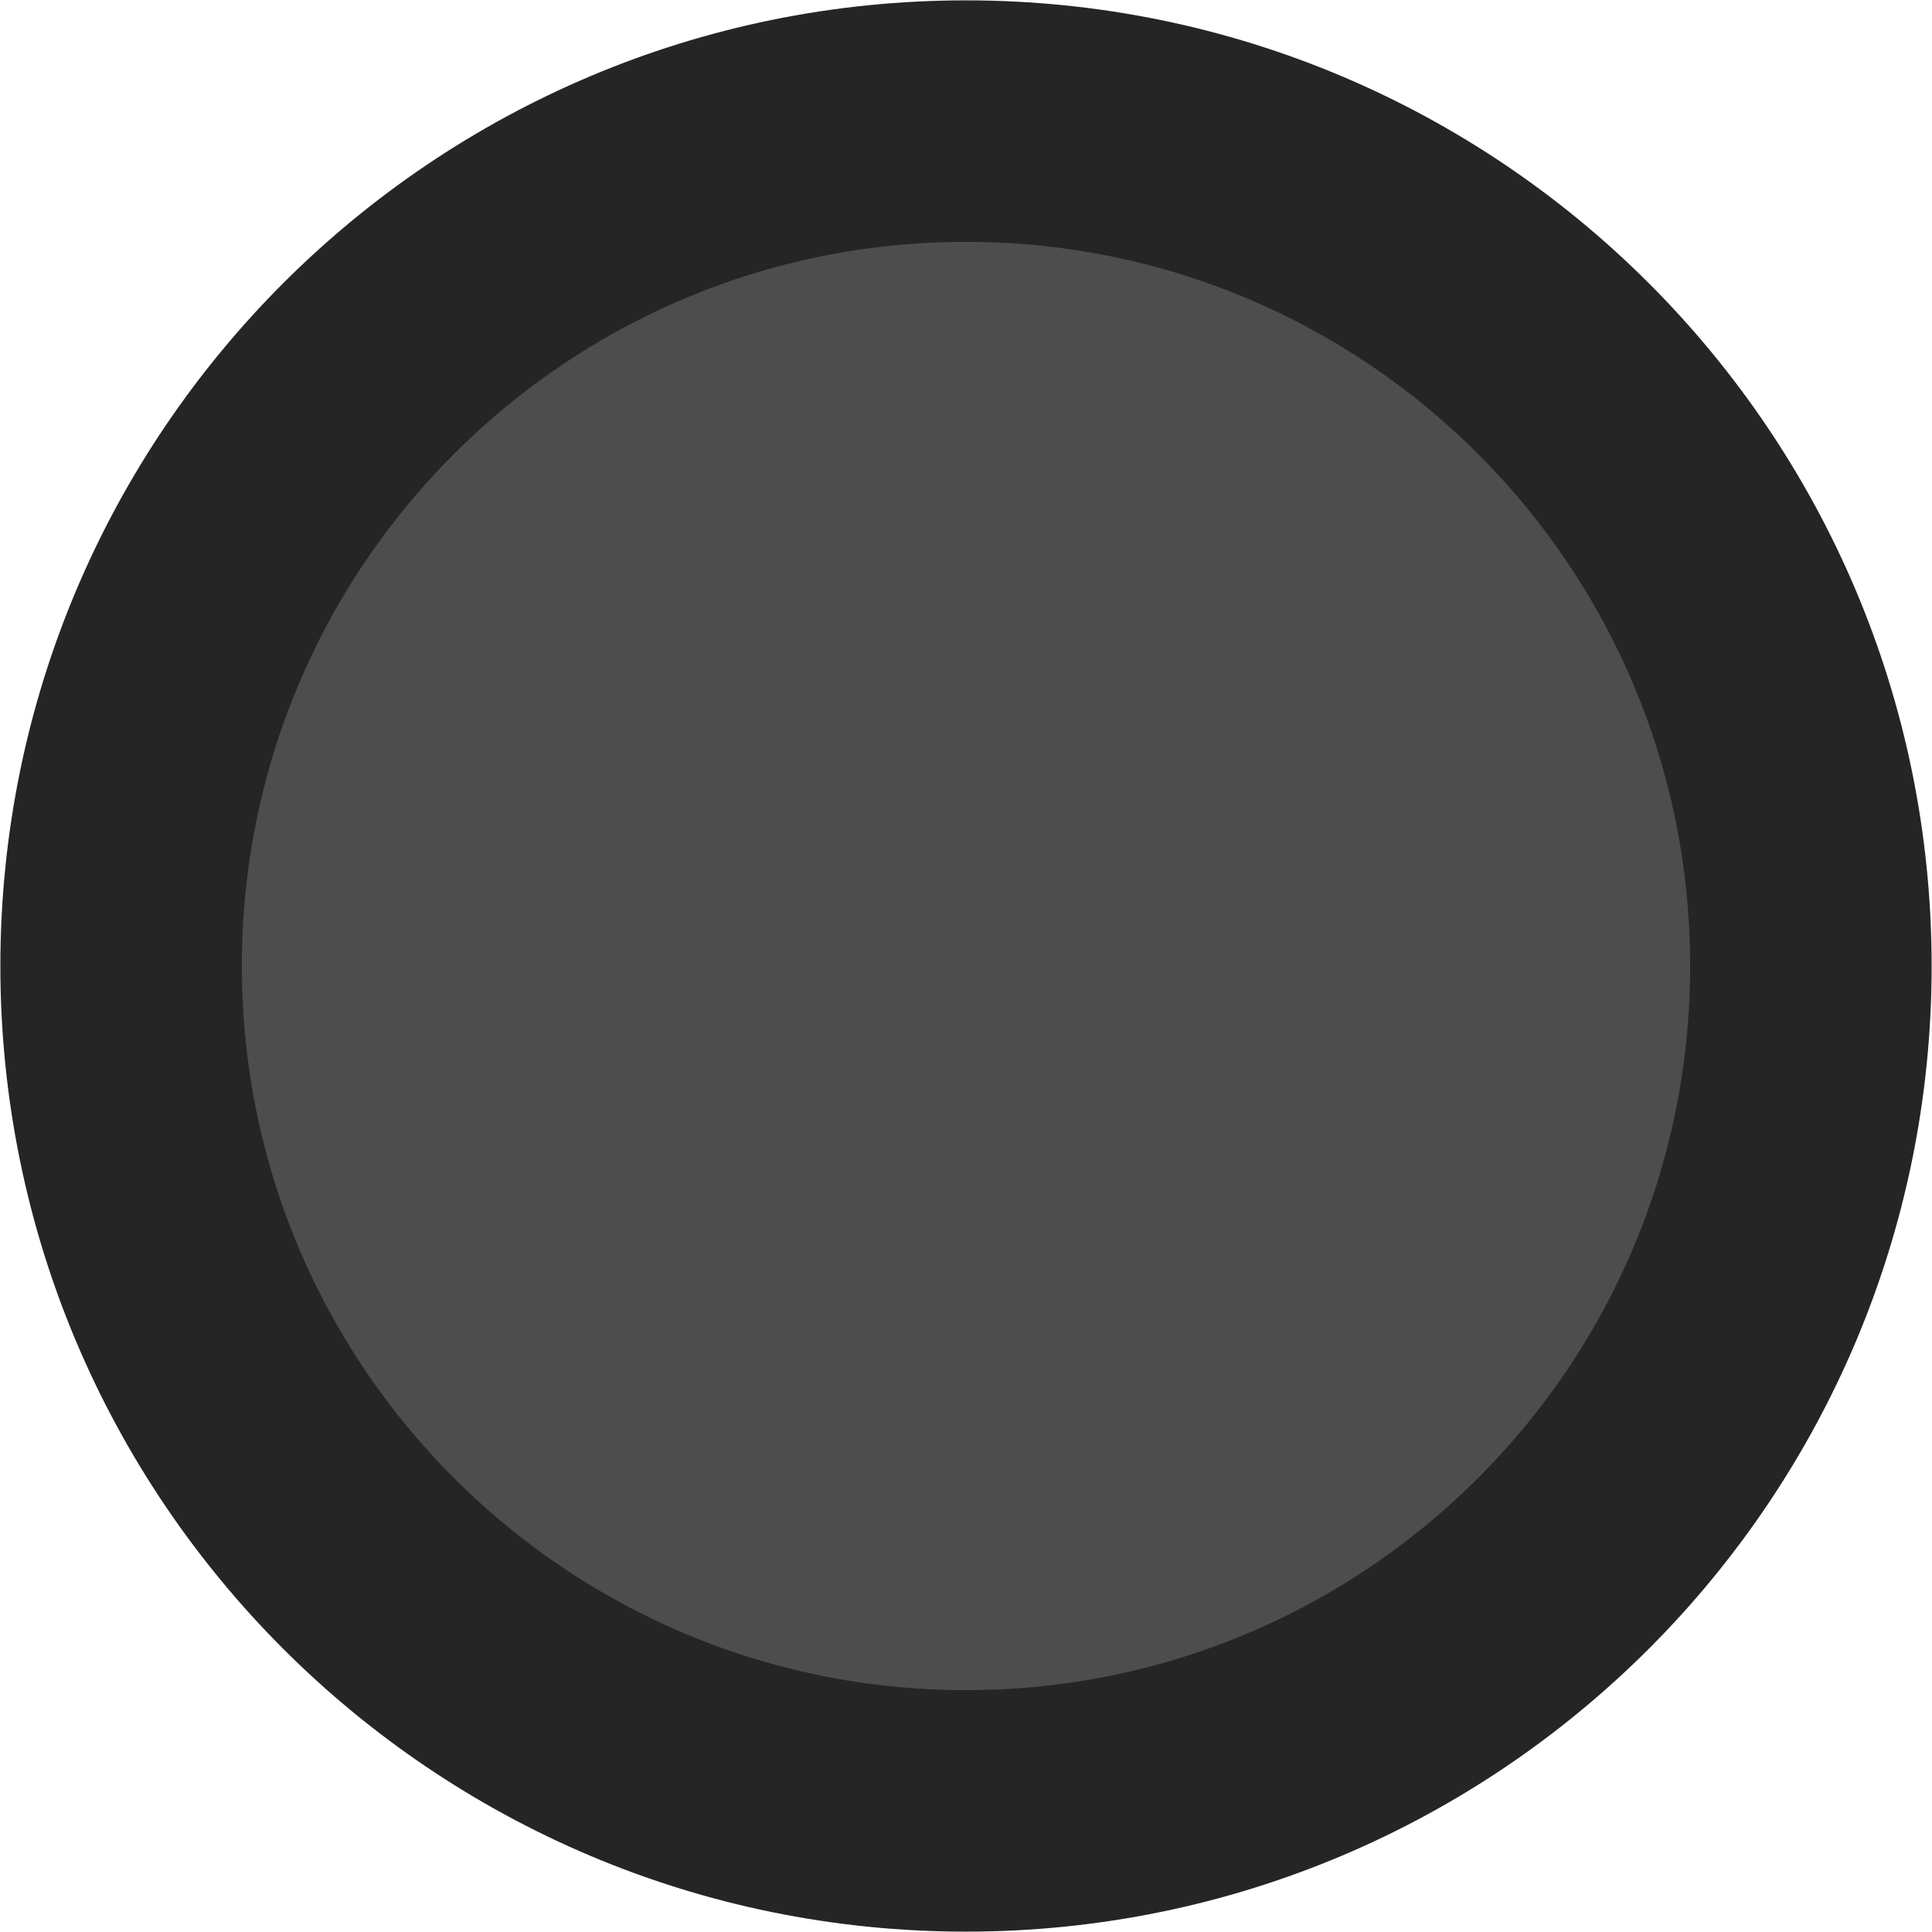
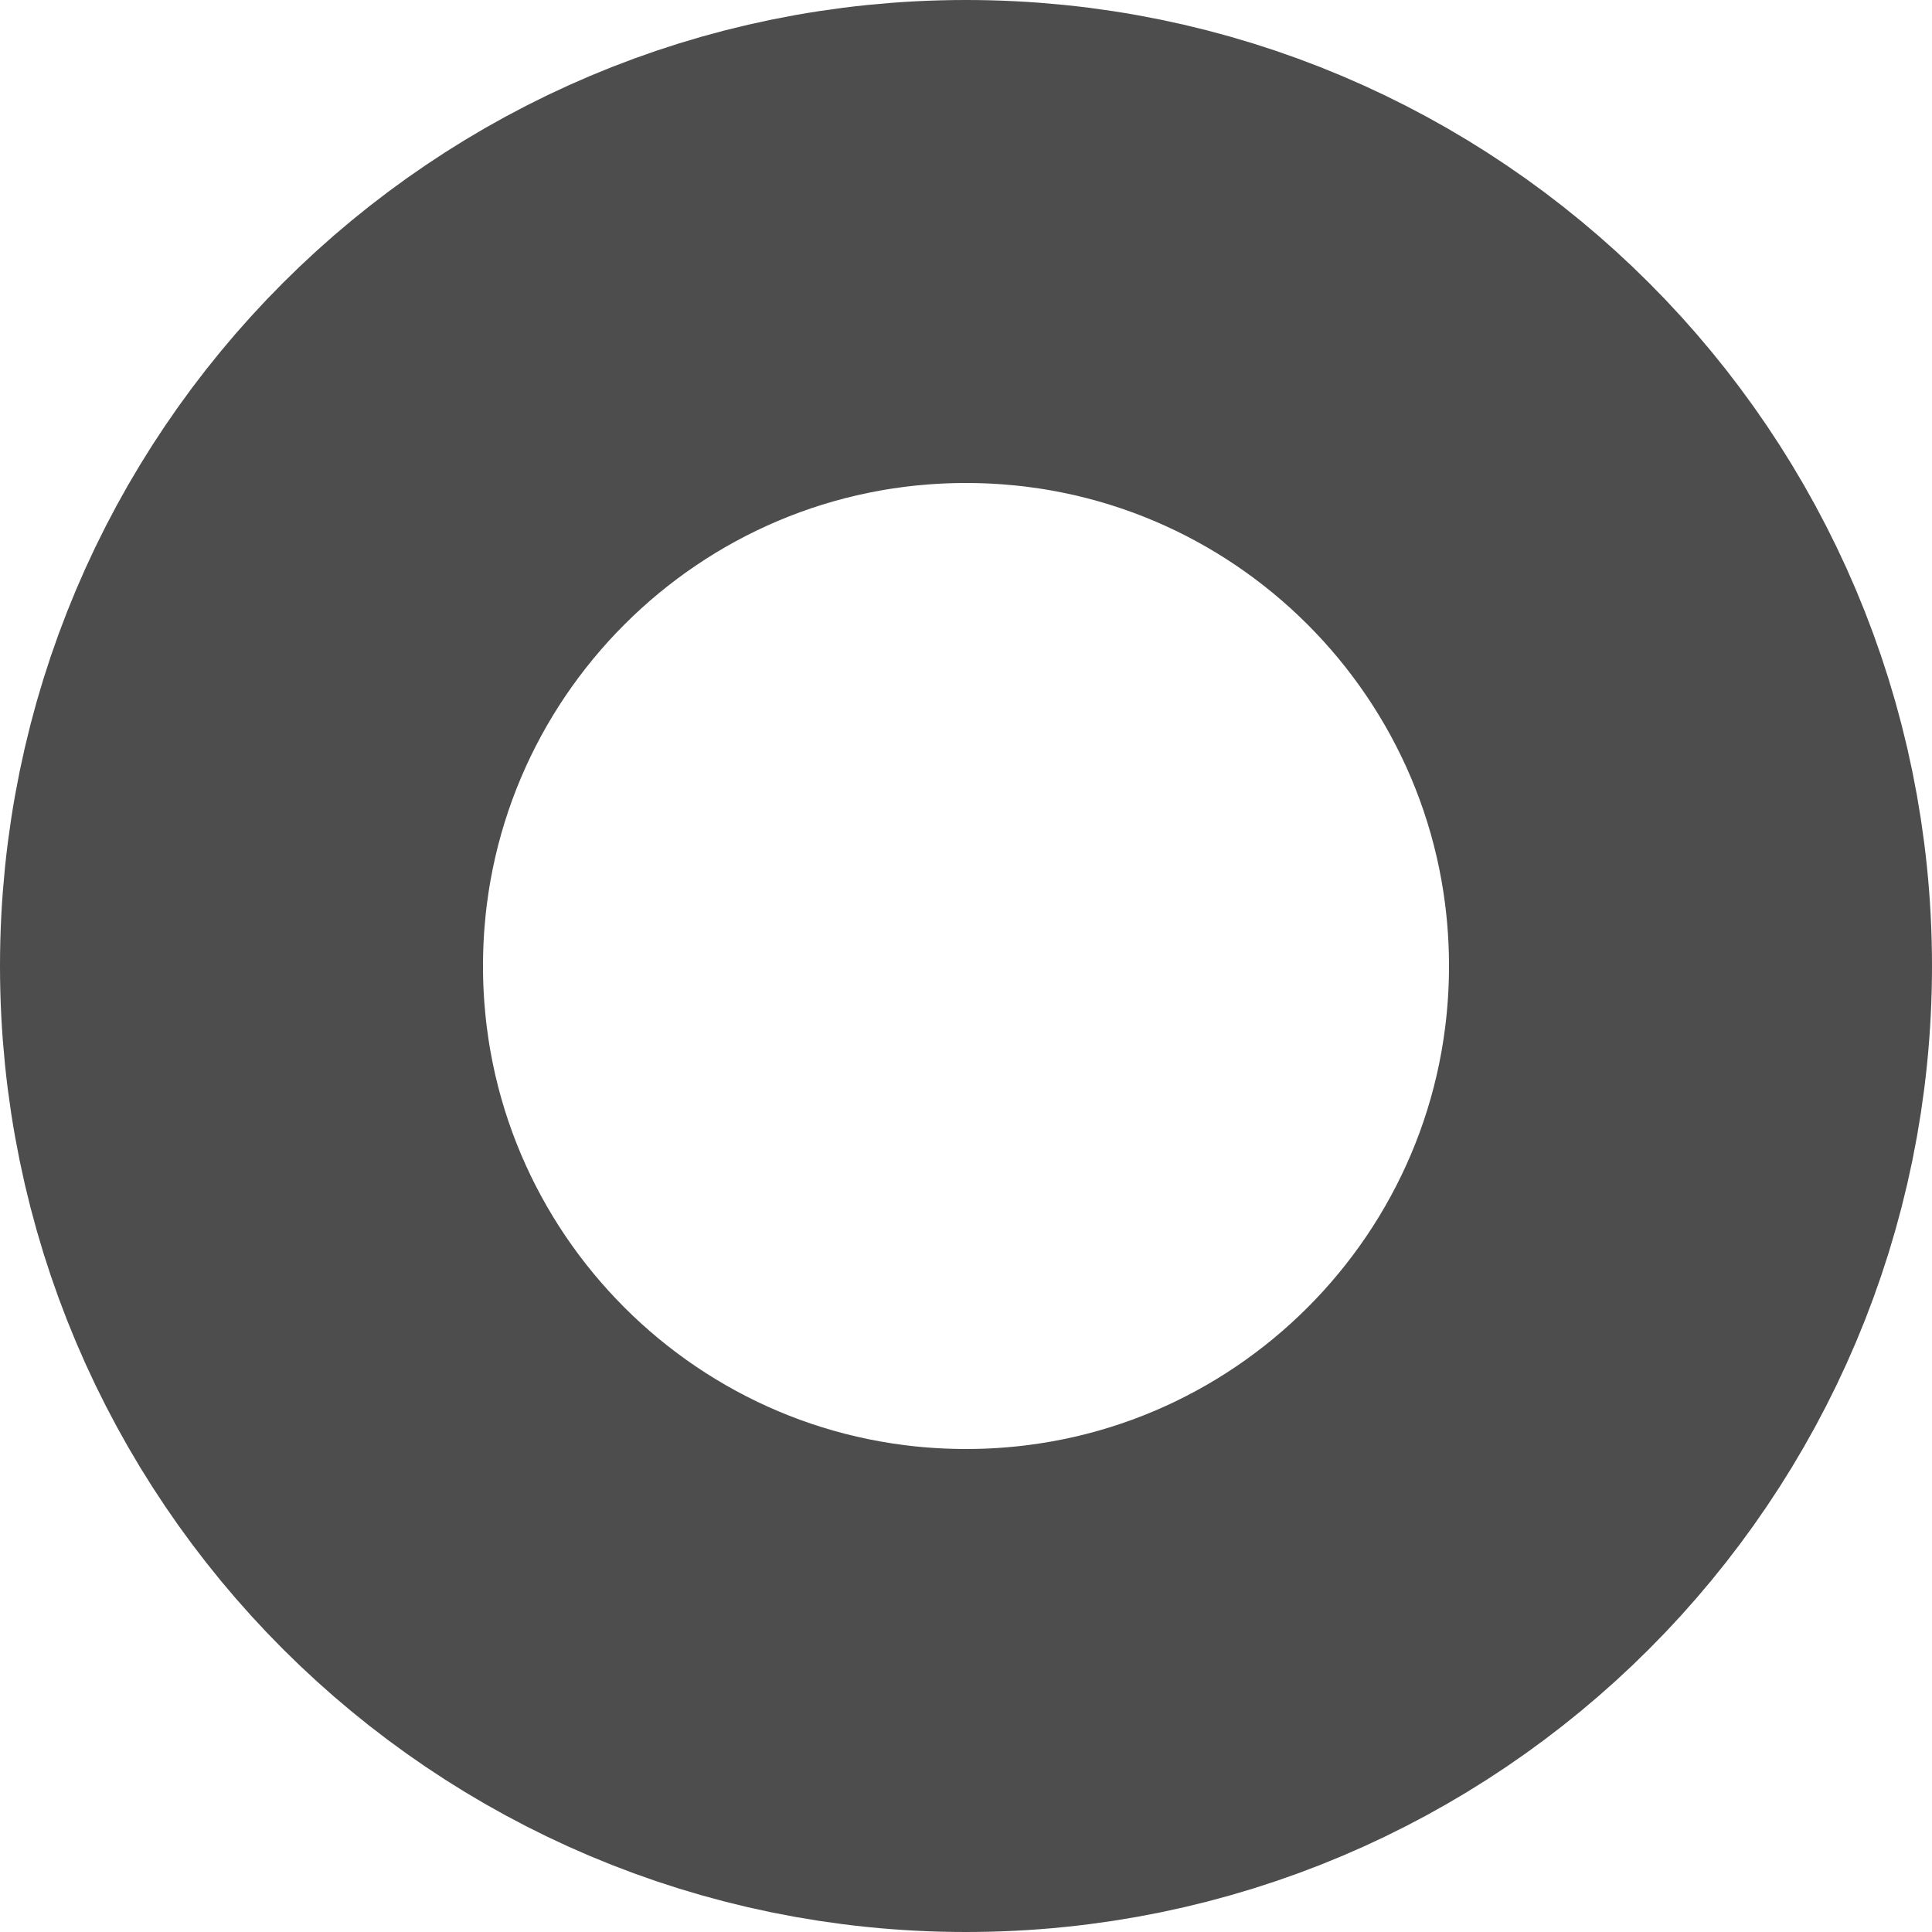
- <svg xmlns="http://www.w3.org/2000/svg" width="16" height="16" viewBox="0 0 16 16" version="1.1" id="svg1">
+ <svg xmlns="http://www.w3.org/2000/svg" width="8" height="8" viewBox="0 0 16 16" version="1.1" id="svg1">
  <defs id="defs1" />
  <g id="layer1">
-     <ellipse style="fill:#4d4d4d;fill-opacity:1;stroke:#252525;stroke-width:2;stroke-linecap:round;stroke-linejoin:round;stroke-dasharray:none;stroke-opacity:1" id="path1" cy="8" cx="8" rx="6.997" ry="6.997" />
+     <circle style="fill:none;fill-opacity:1;stroke:#4d4d4d;stroke-width:4;stroke-linecap:round;stroke-linejoin:round;stroke-dasharray:none;stroke-opacity:1" id="circle" cy="8" cx="8" r="6" />
  </g>
</svg>
